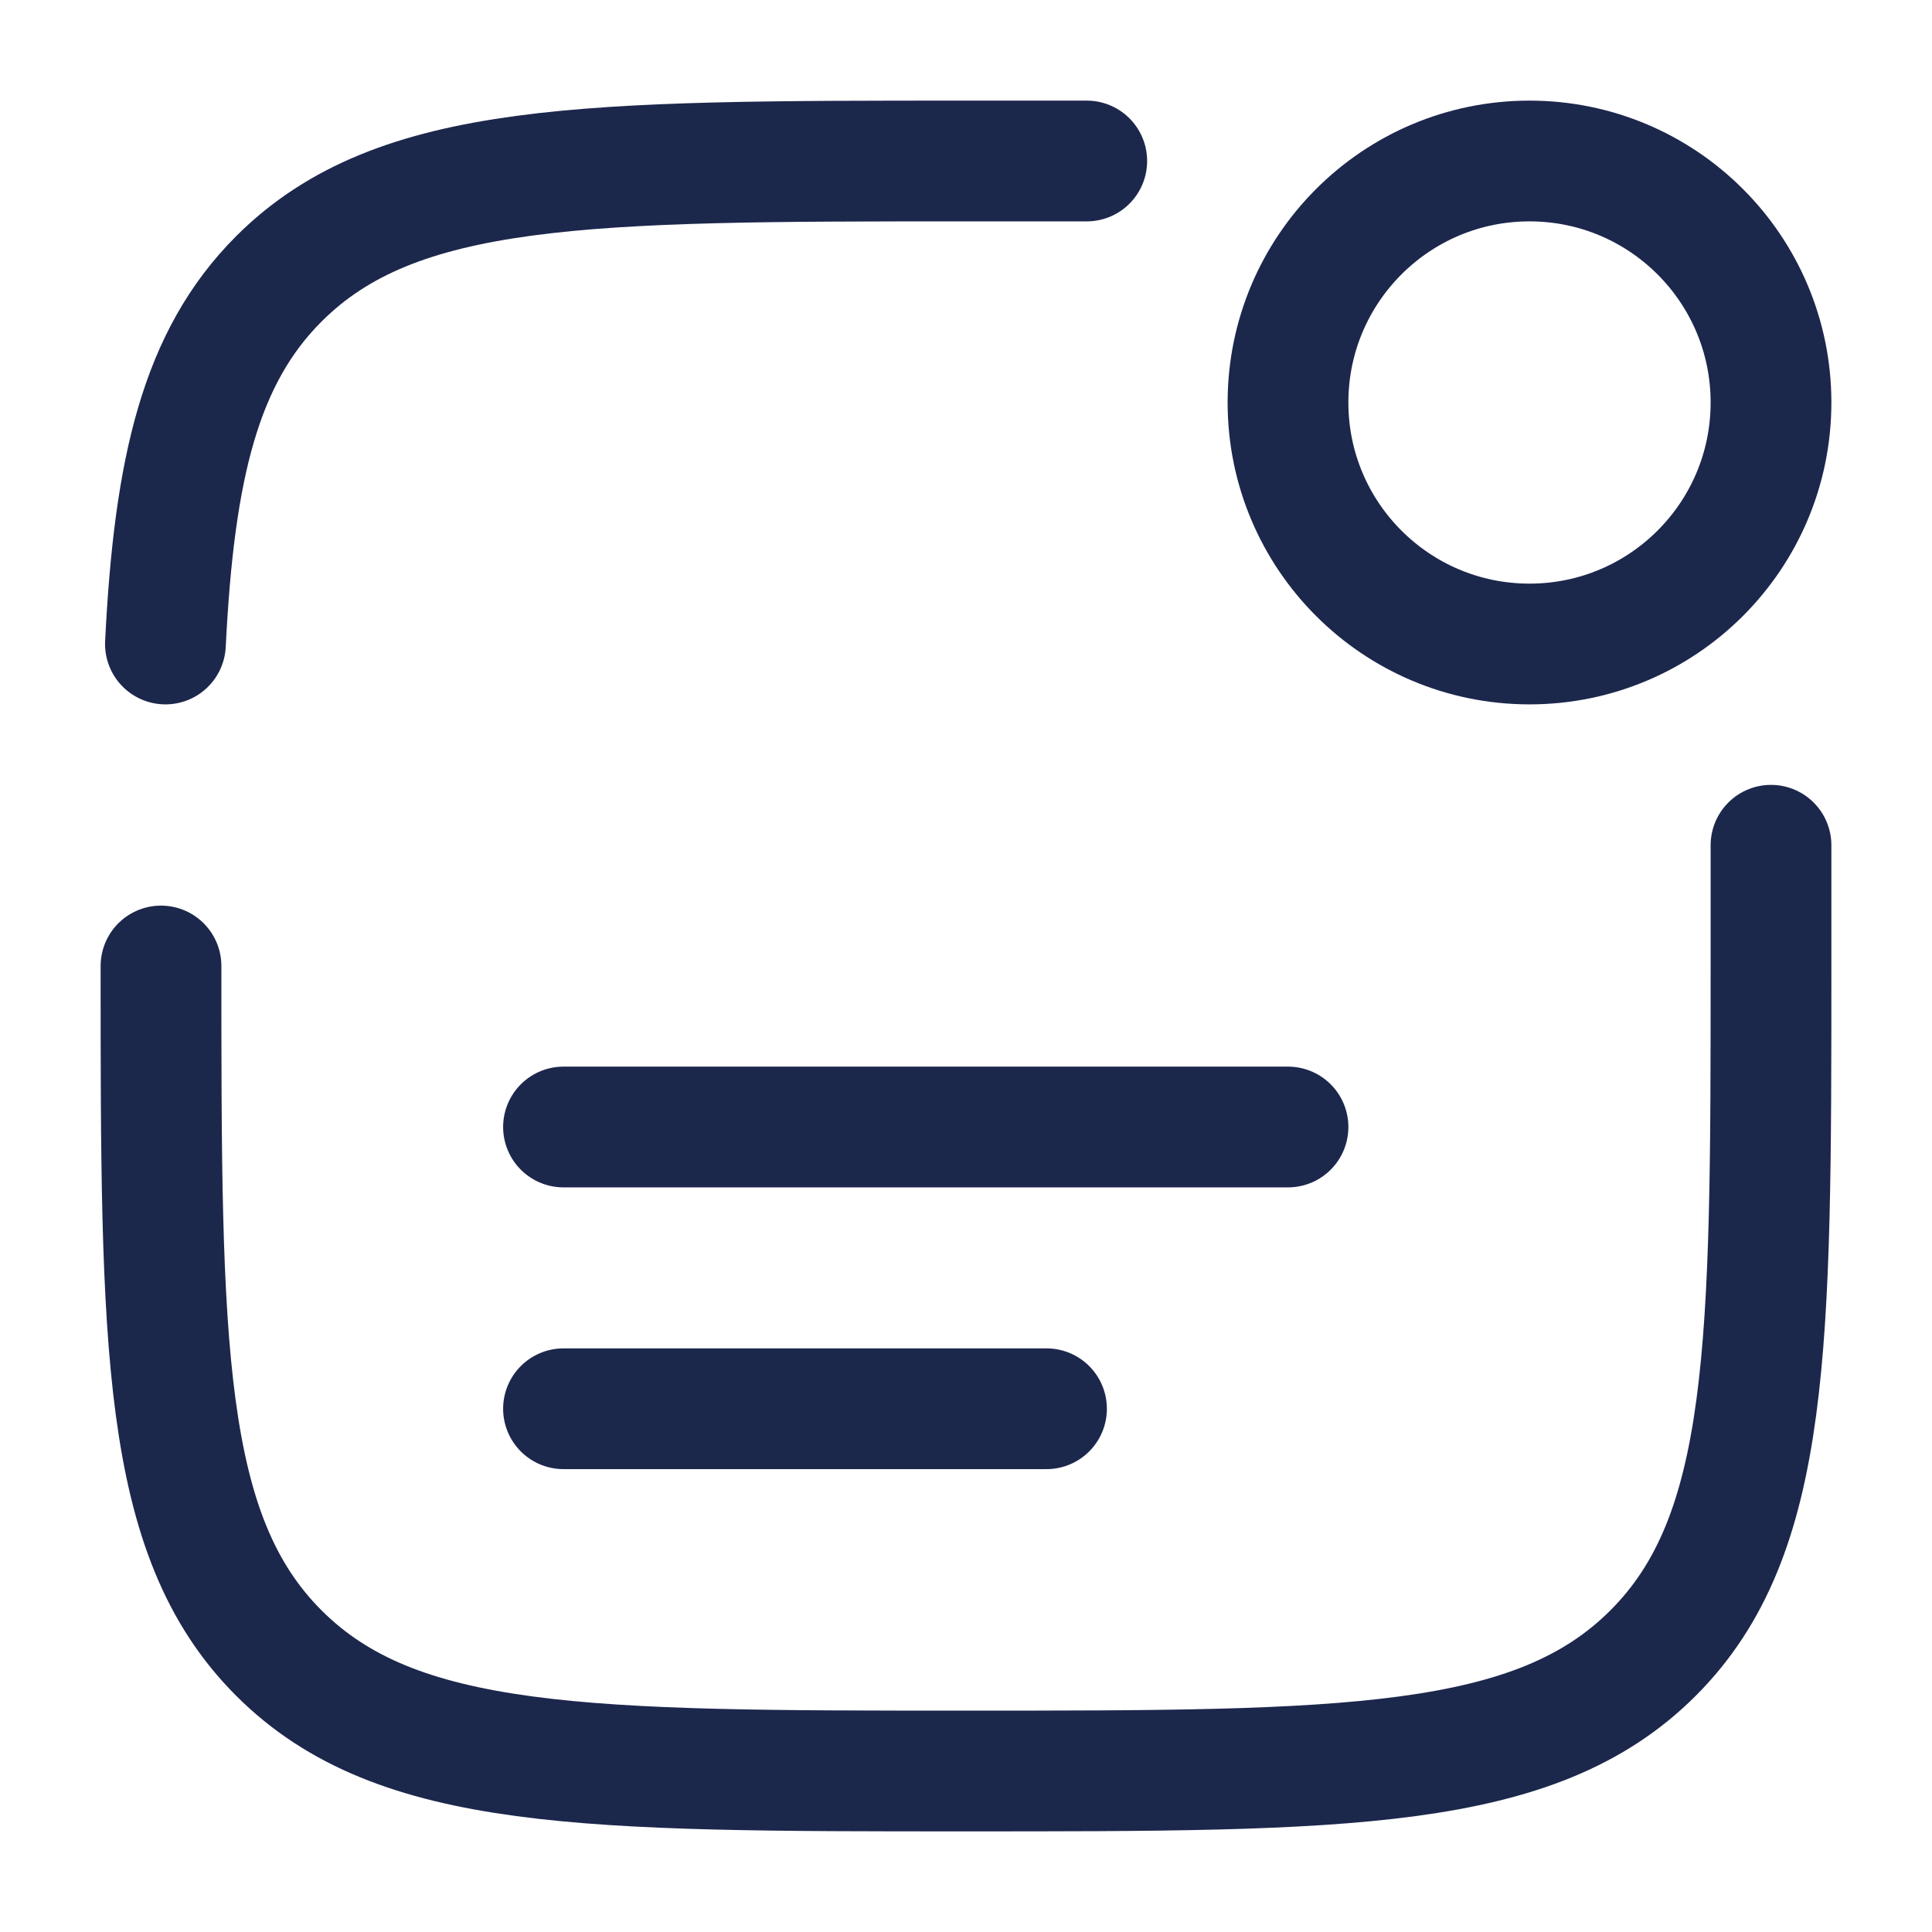
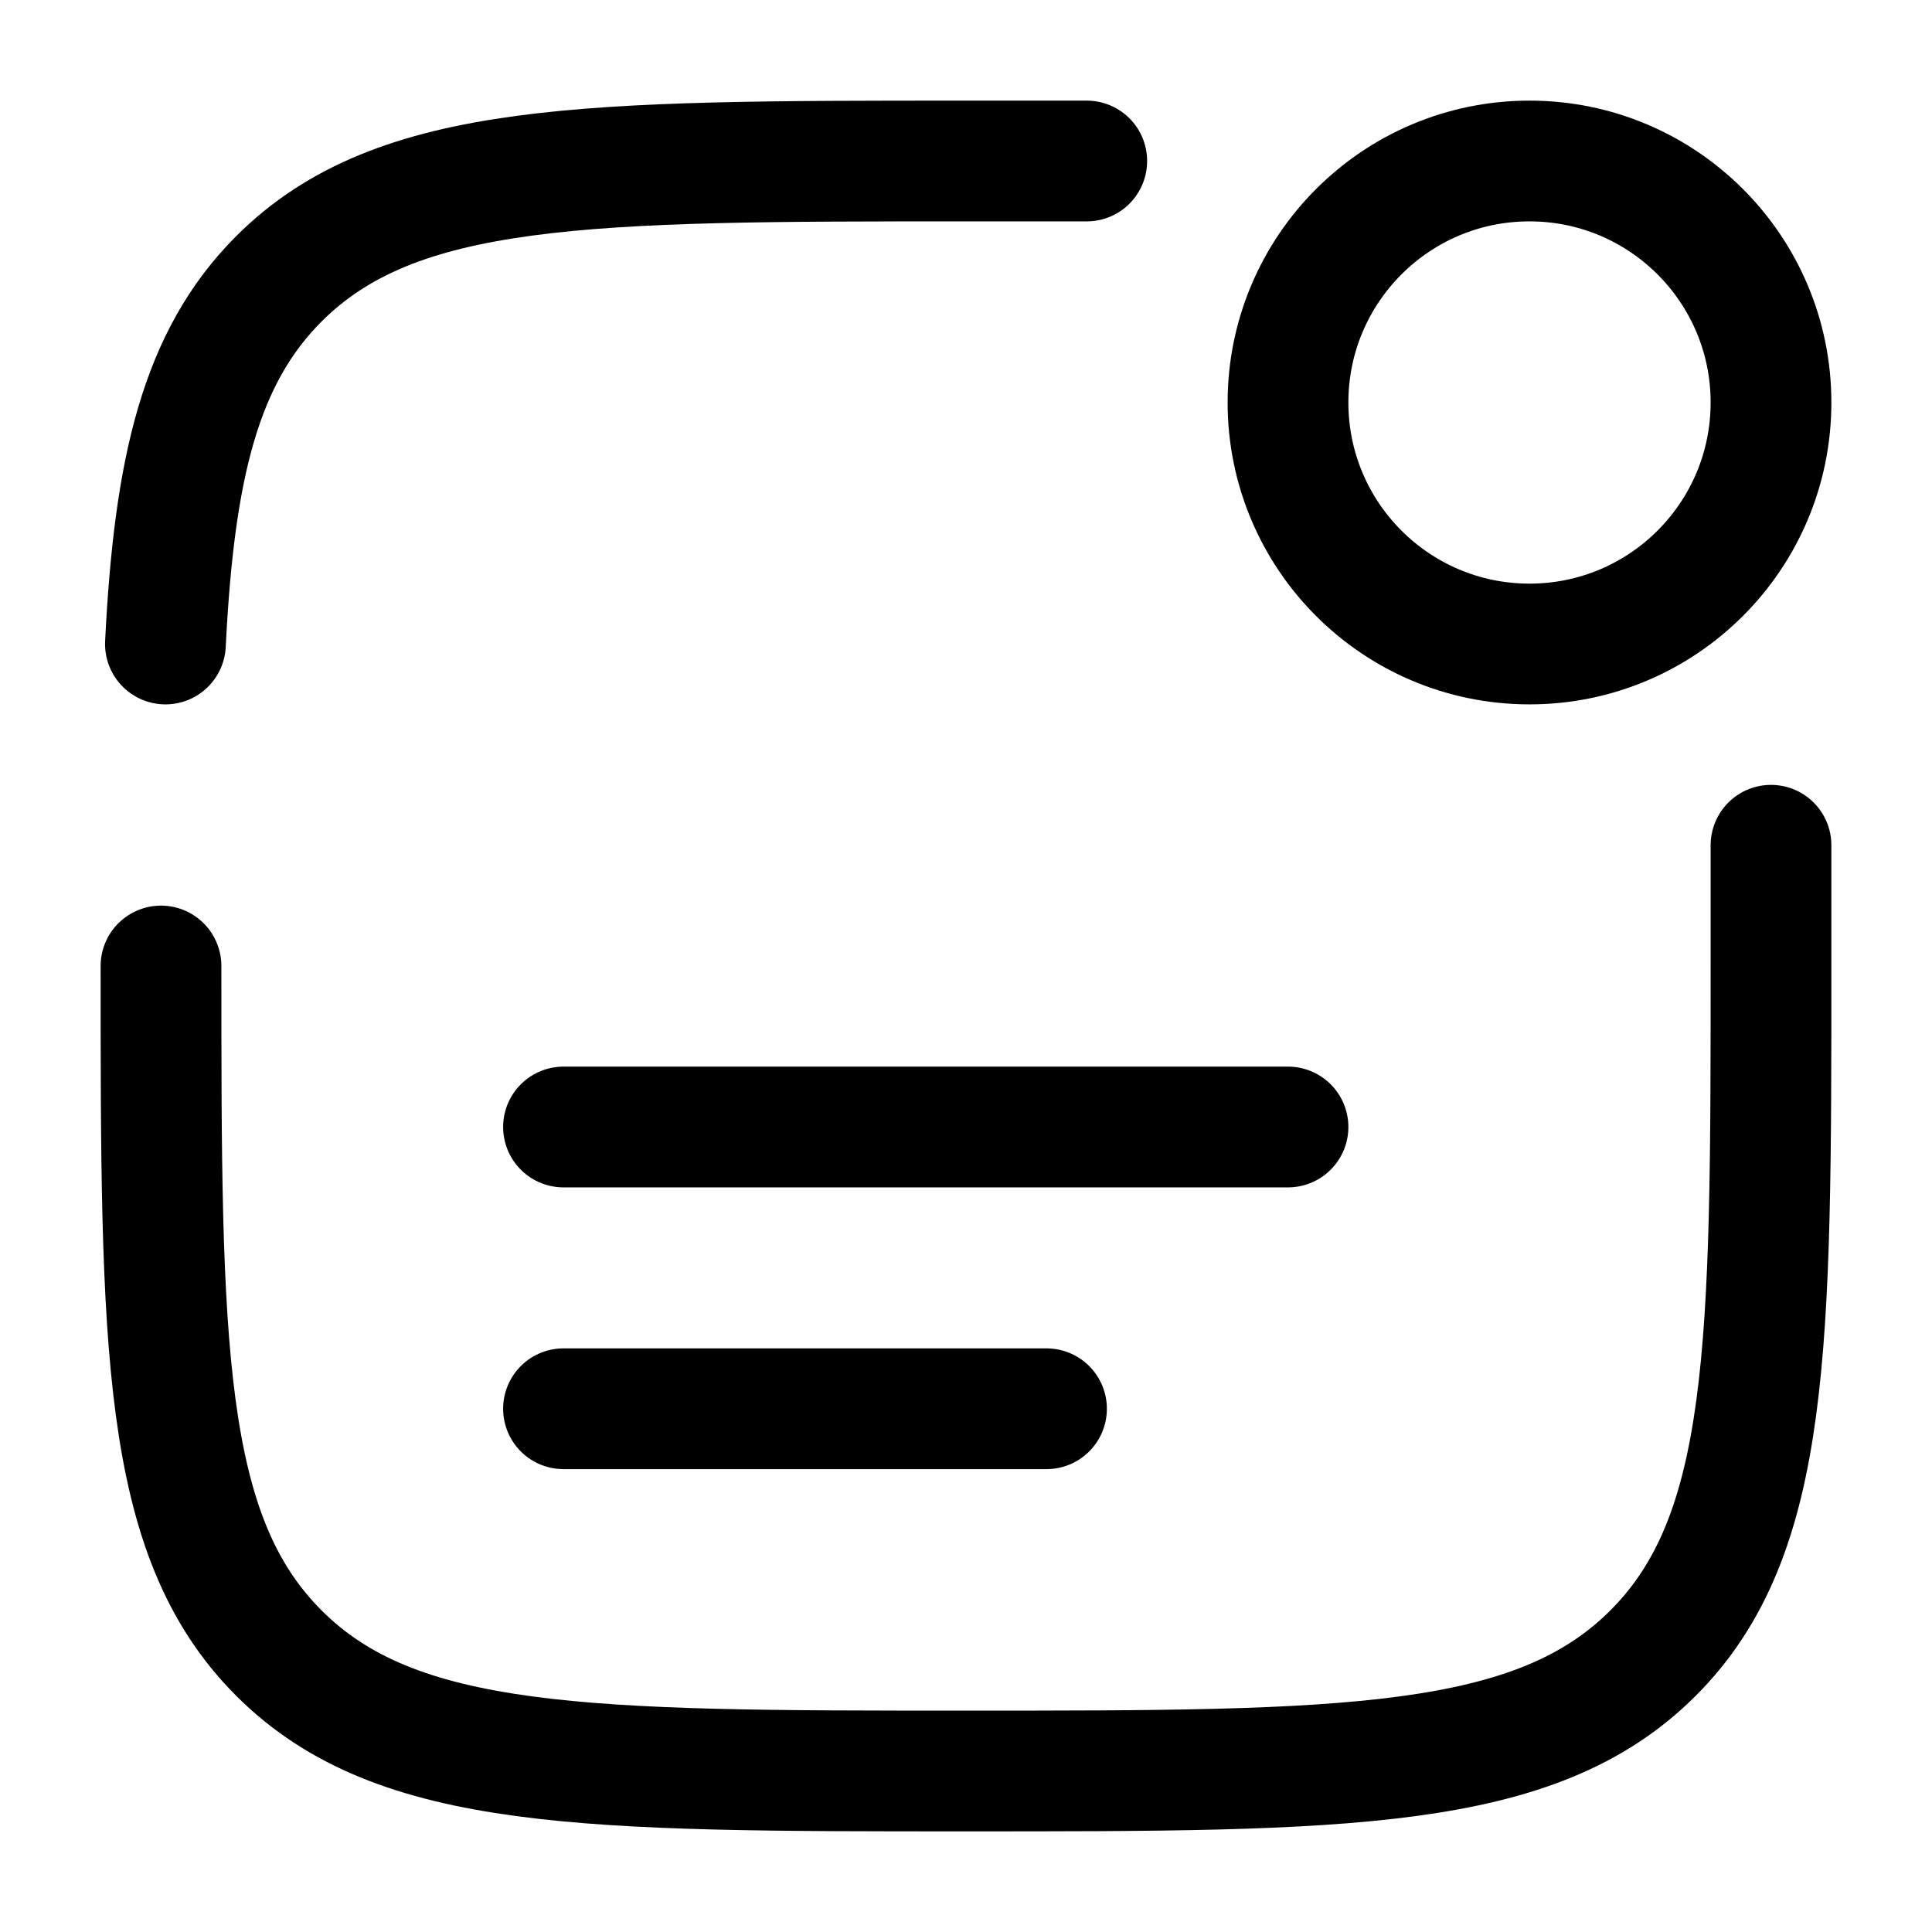
<svg xmlns="http://www.w3.org/2000/svg" width="800px" height="800px" viewBox="0 0 24 24" fill="none">
-   <circle cx="19" cy="5" r="3" stroke="#1C274C" stroke-width="1.5" />
-   <path d="M7 14H16" stroke="#1C274C" stroke-width="1.5" stroke-linecap="round" />
-   <path d="M7 17.5H13" stroke="#1C274C" stroke-width="1.5" stroke-linecap="round" />
-   <path d="M2 12C2 16.714 2 19.071 3.464 20.535C4.929 22 7.286 22 12 22C16.714 22 19.071 22 20.535 20.535C22 19.071 22 16.714 22 12V10.5M13.5 2H12C7.286 2 4.929 2 3.464 3.464C2.491 4.438 2.164 5.807 2.055 8" stroke="#1C274C" stroke-width="1.5" stroke-linecap="round" />
+   <circle cx="19" cy="5" r="3" stroke="currentColor" stroke-width="1.5" />
+   <path d="M7 14H16" stroke="currentColor" stroke-width="1.5" stroke-linecap="round" />
+   <path d="M7 17.5H13" stroke="currentColor" stroke-width="1.5" stroke-linecap="round" />
+   <path d="M2 12C2 16.714 2 19.071 3.464 20.535C4.929 22 7.286 22 12 22C16.714 22 19.071 22 20.535 20.535C22 19.071 22 16.714 22 12V10.5M13.5 2H12C7.286 2 4.929 2 3.464 3.464C2.491 4.438 2.164 5.807 2.055 8" stroke="currentColor" stroke-width="1.5" stroke-linecap="round" />
</svg>
